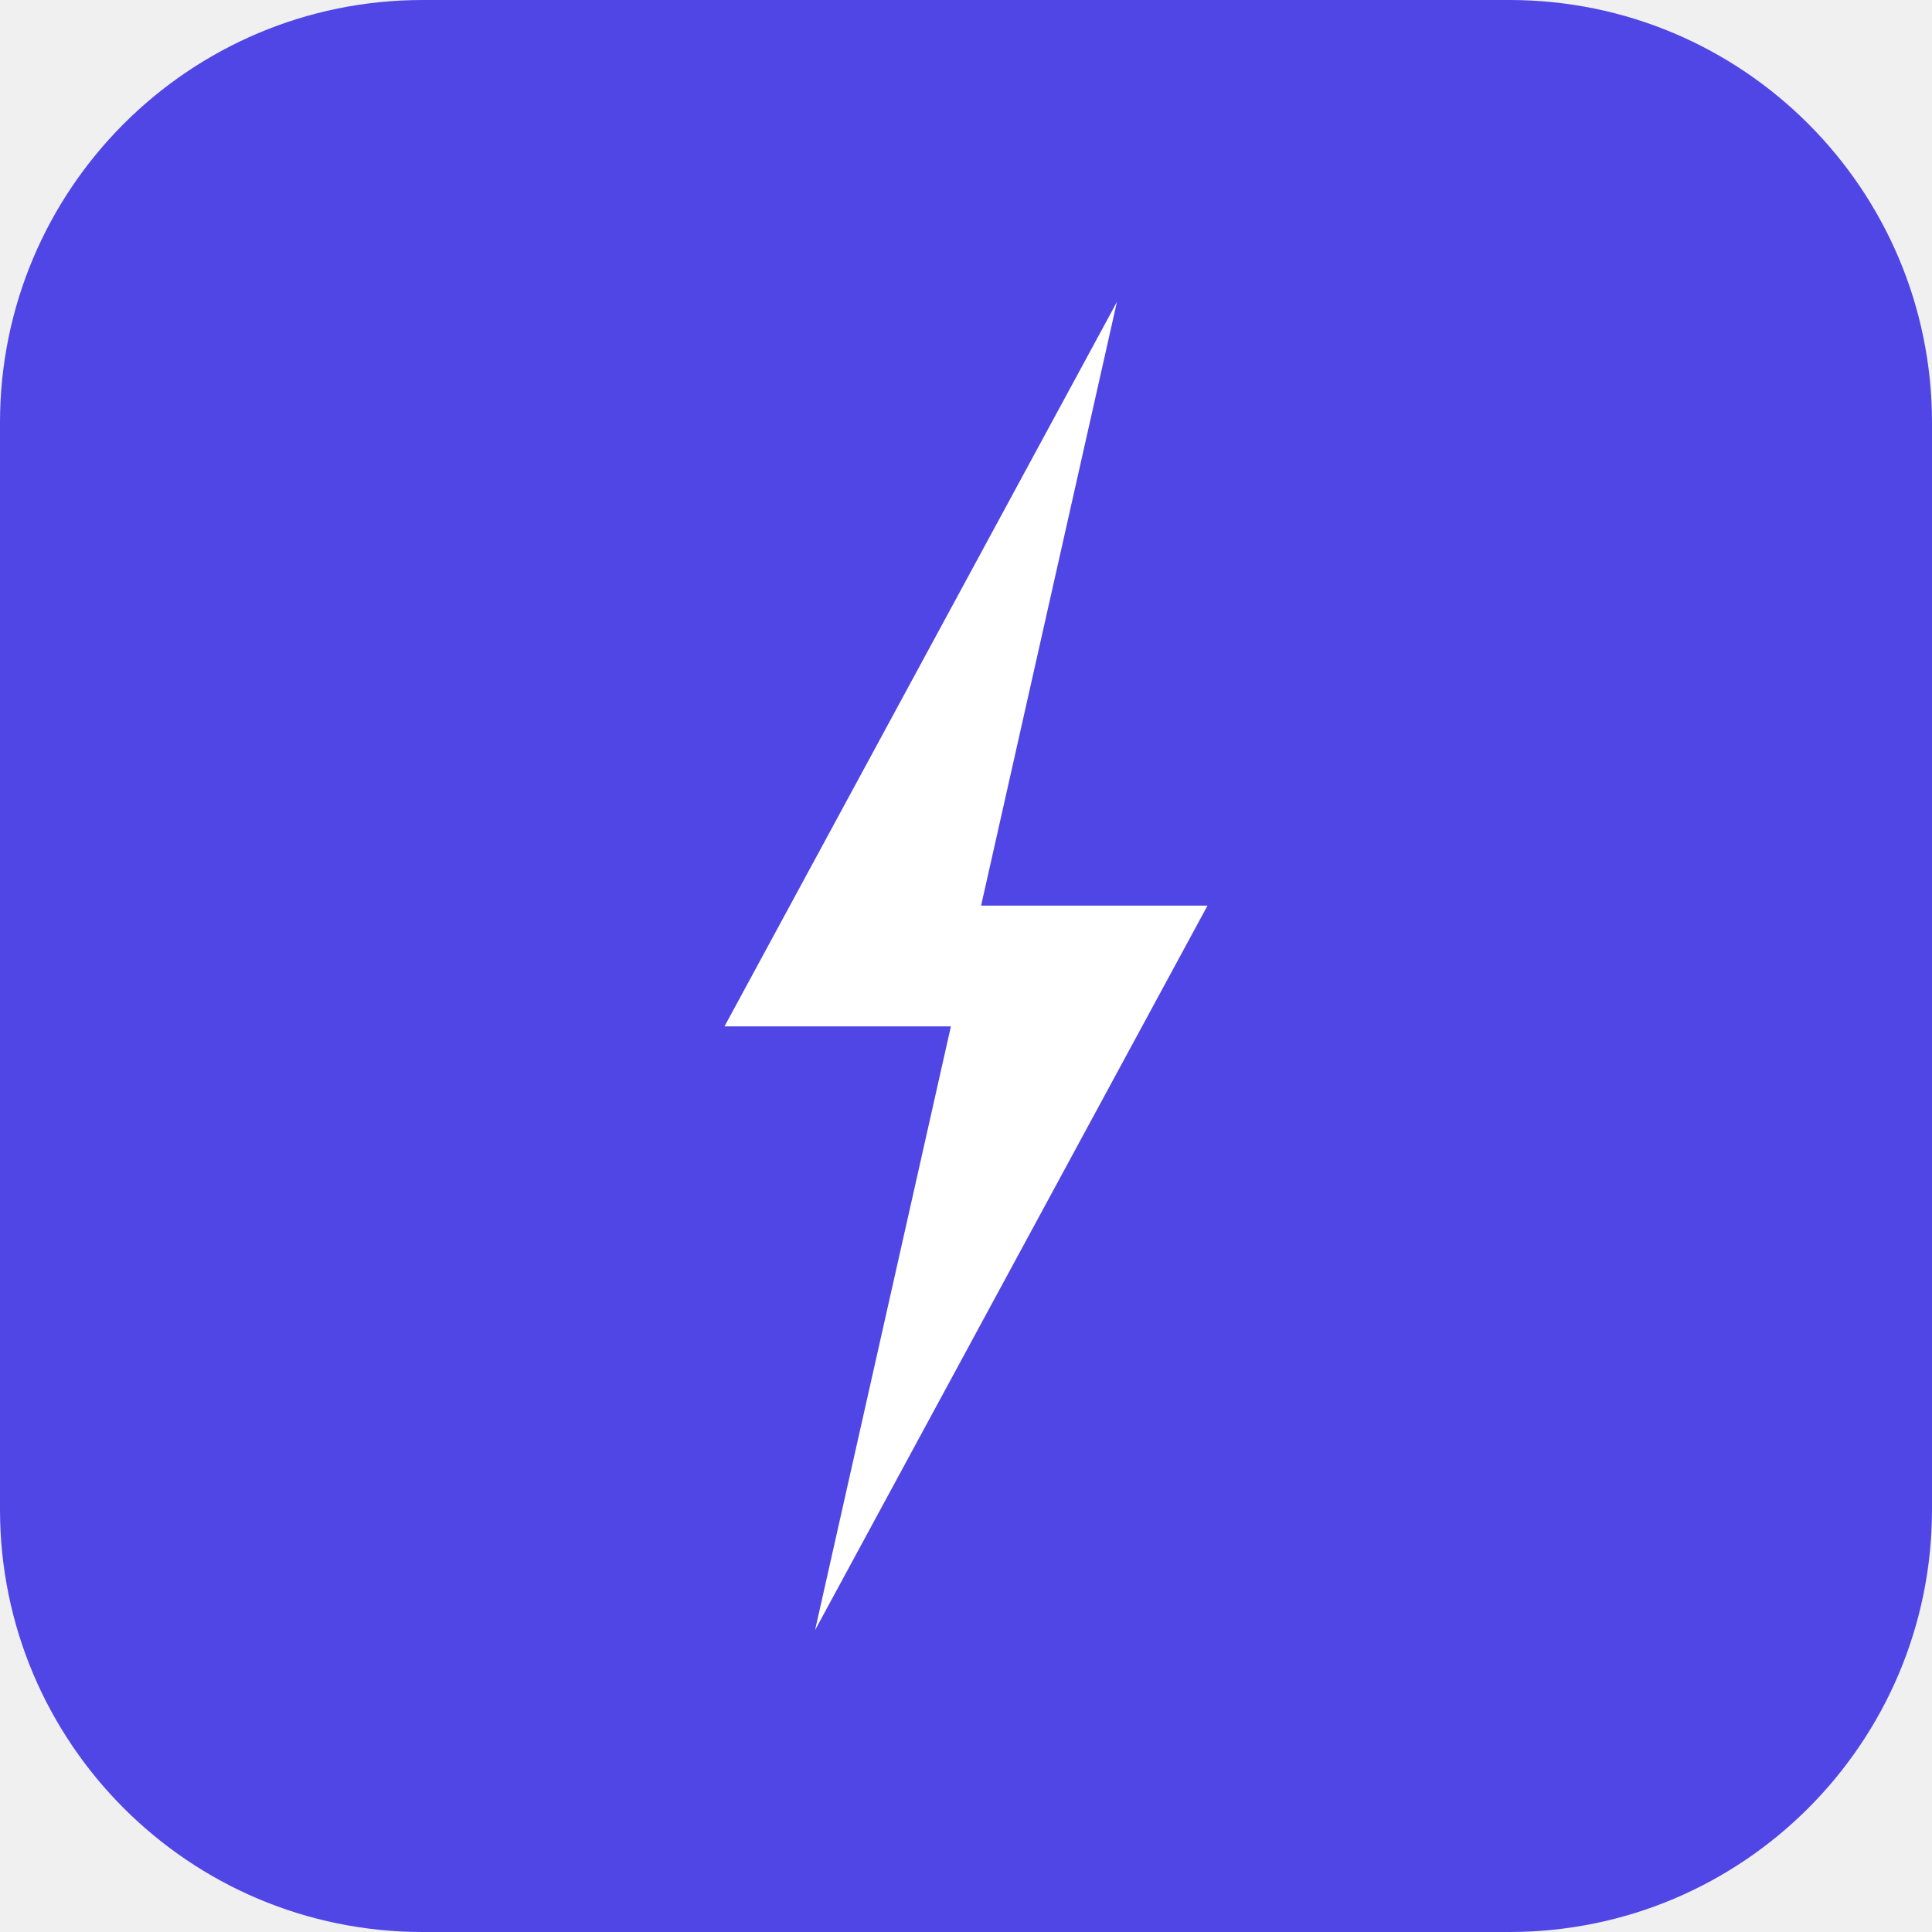
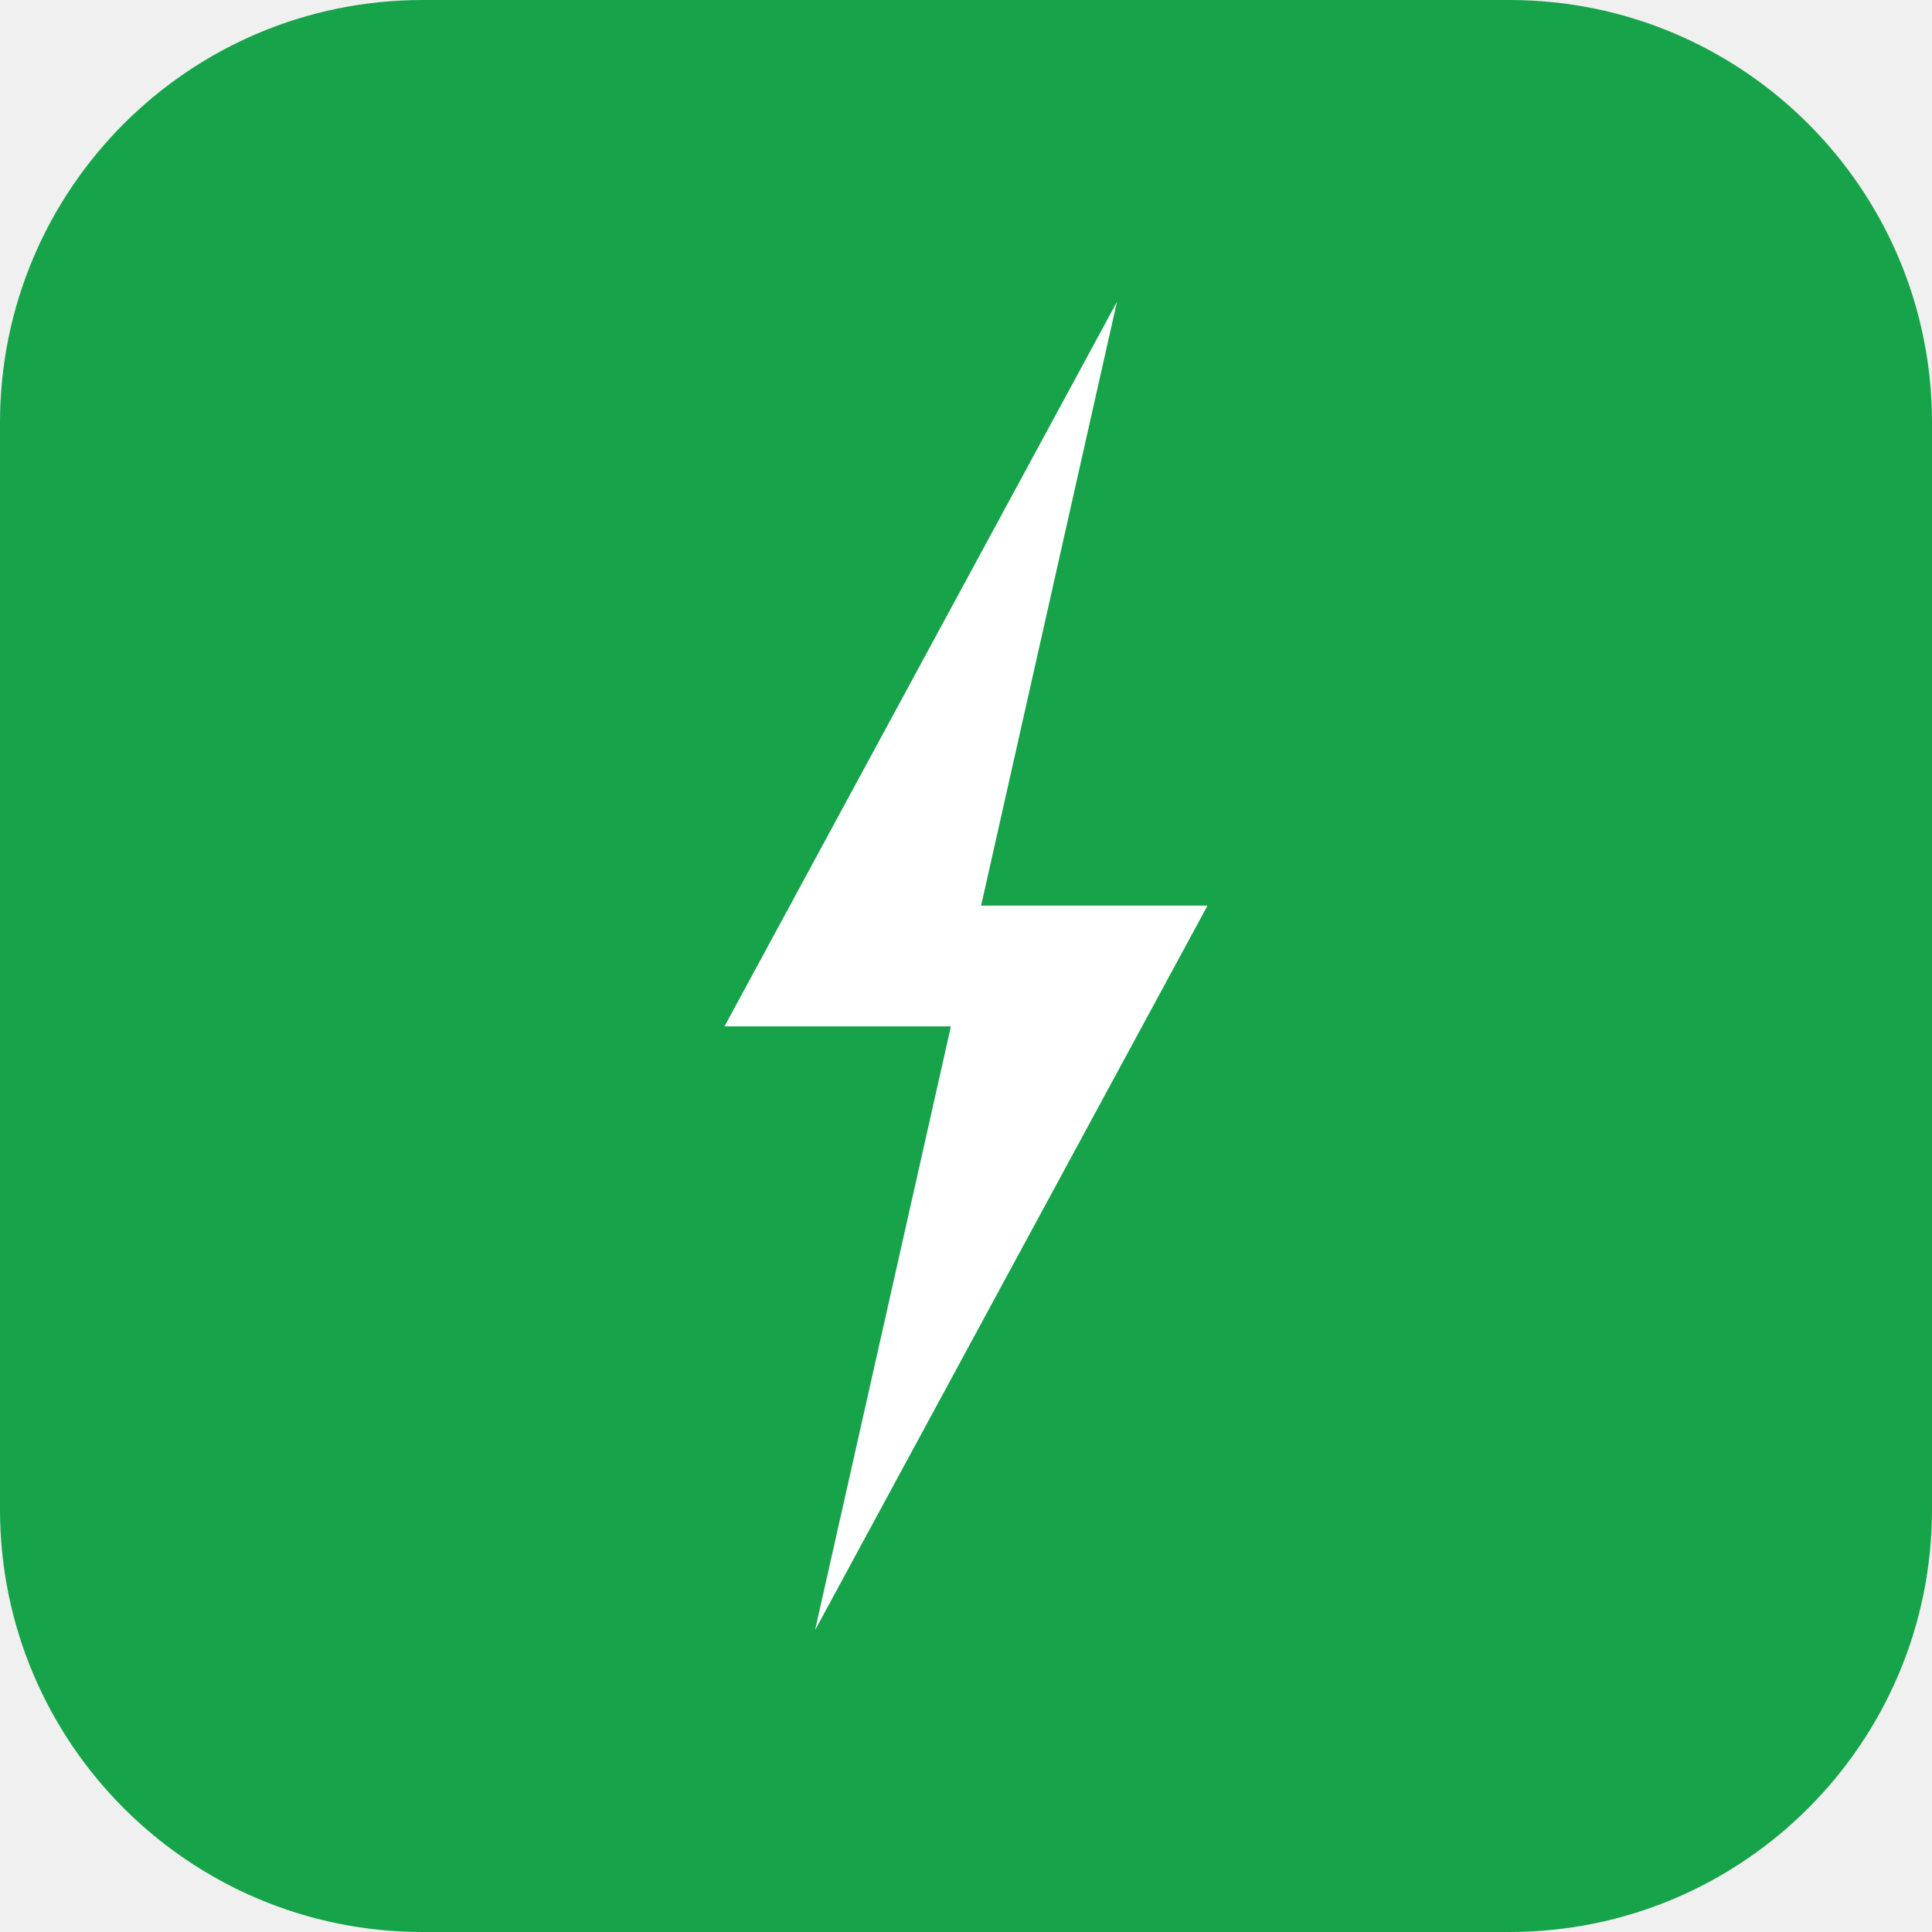
<svg xmlns="http://www.w3.org/2000/svg" viewBox="0 0 64 64" fill="none">
-   <rect width="64" height="64" rx="14" fill="#4f46e5" />
+   <rect width="64" height="64" rx="14" fill="#16a34a" />
  <path d="M37 10 L24 34 H31.5 L27 54 L40 30 H32.5 Z" fill="white" />
</svg>
